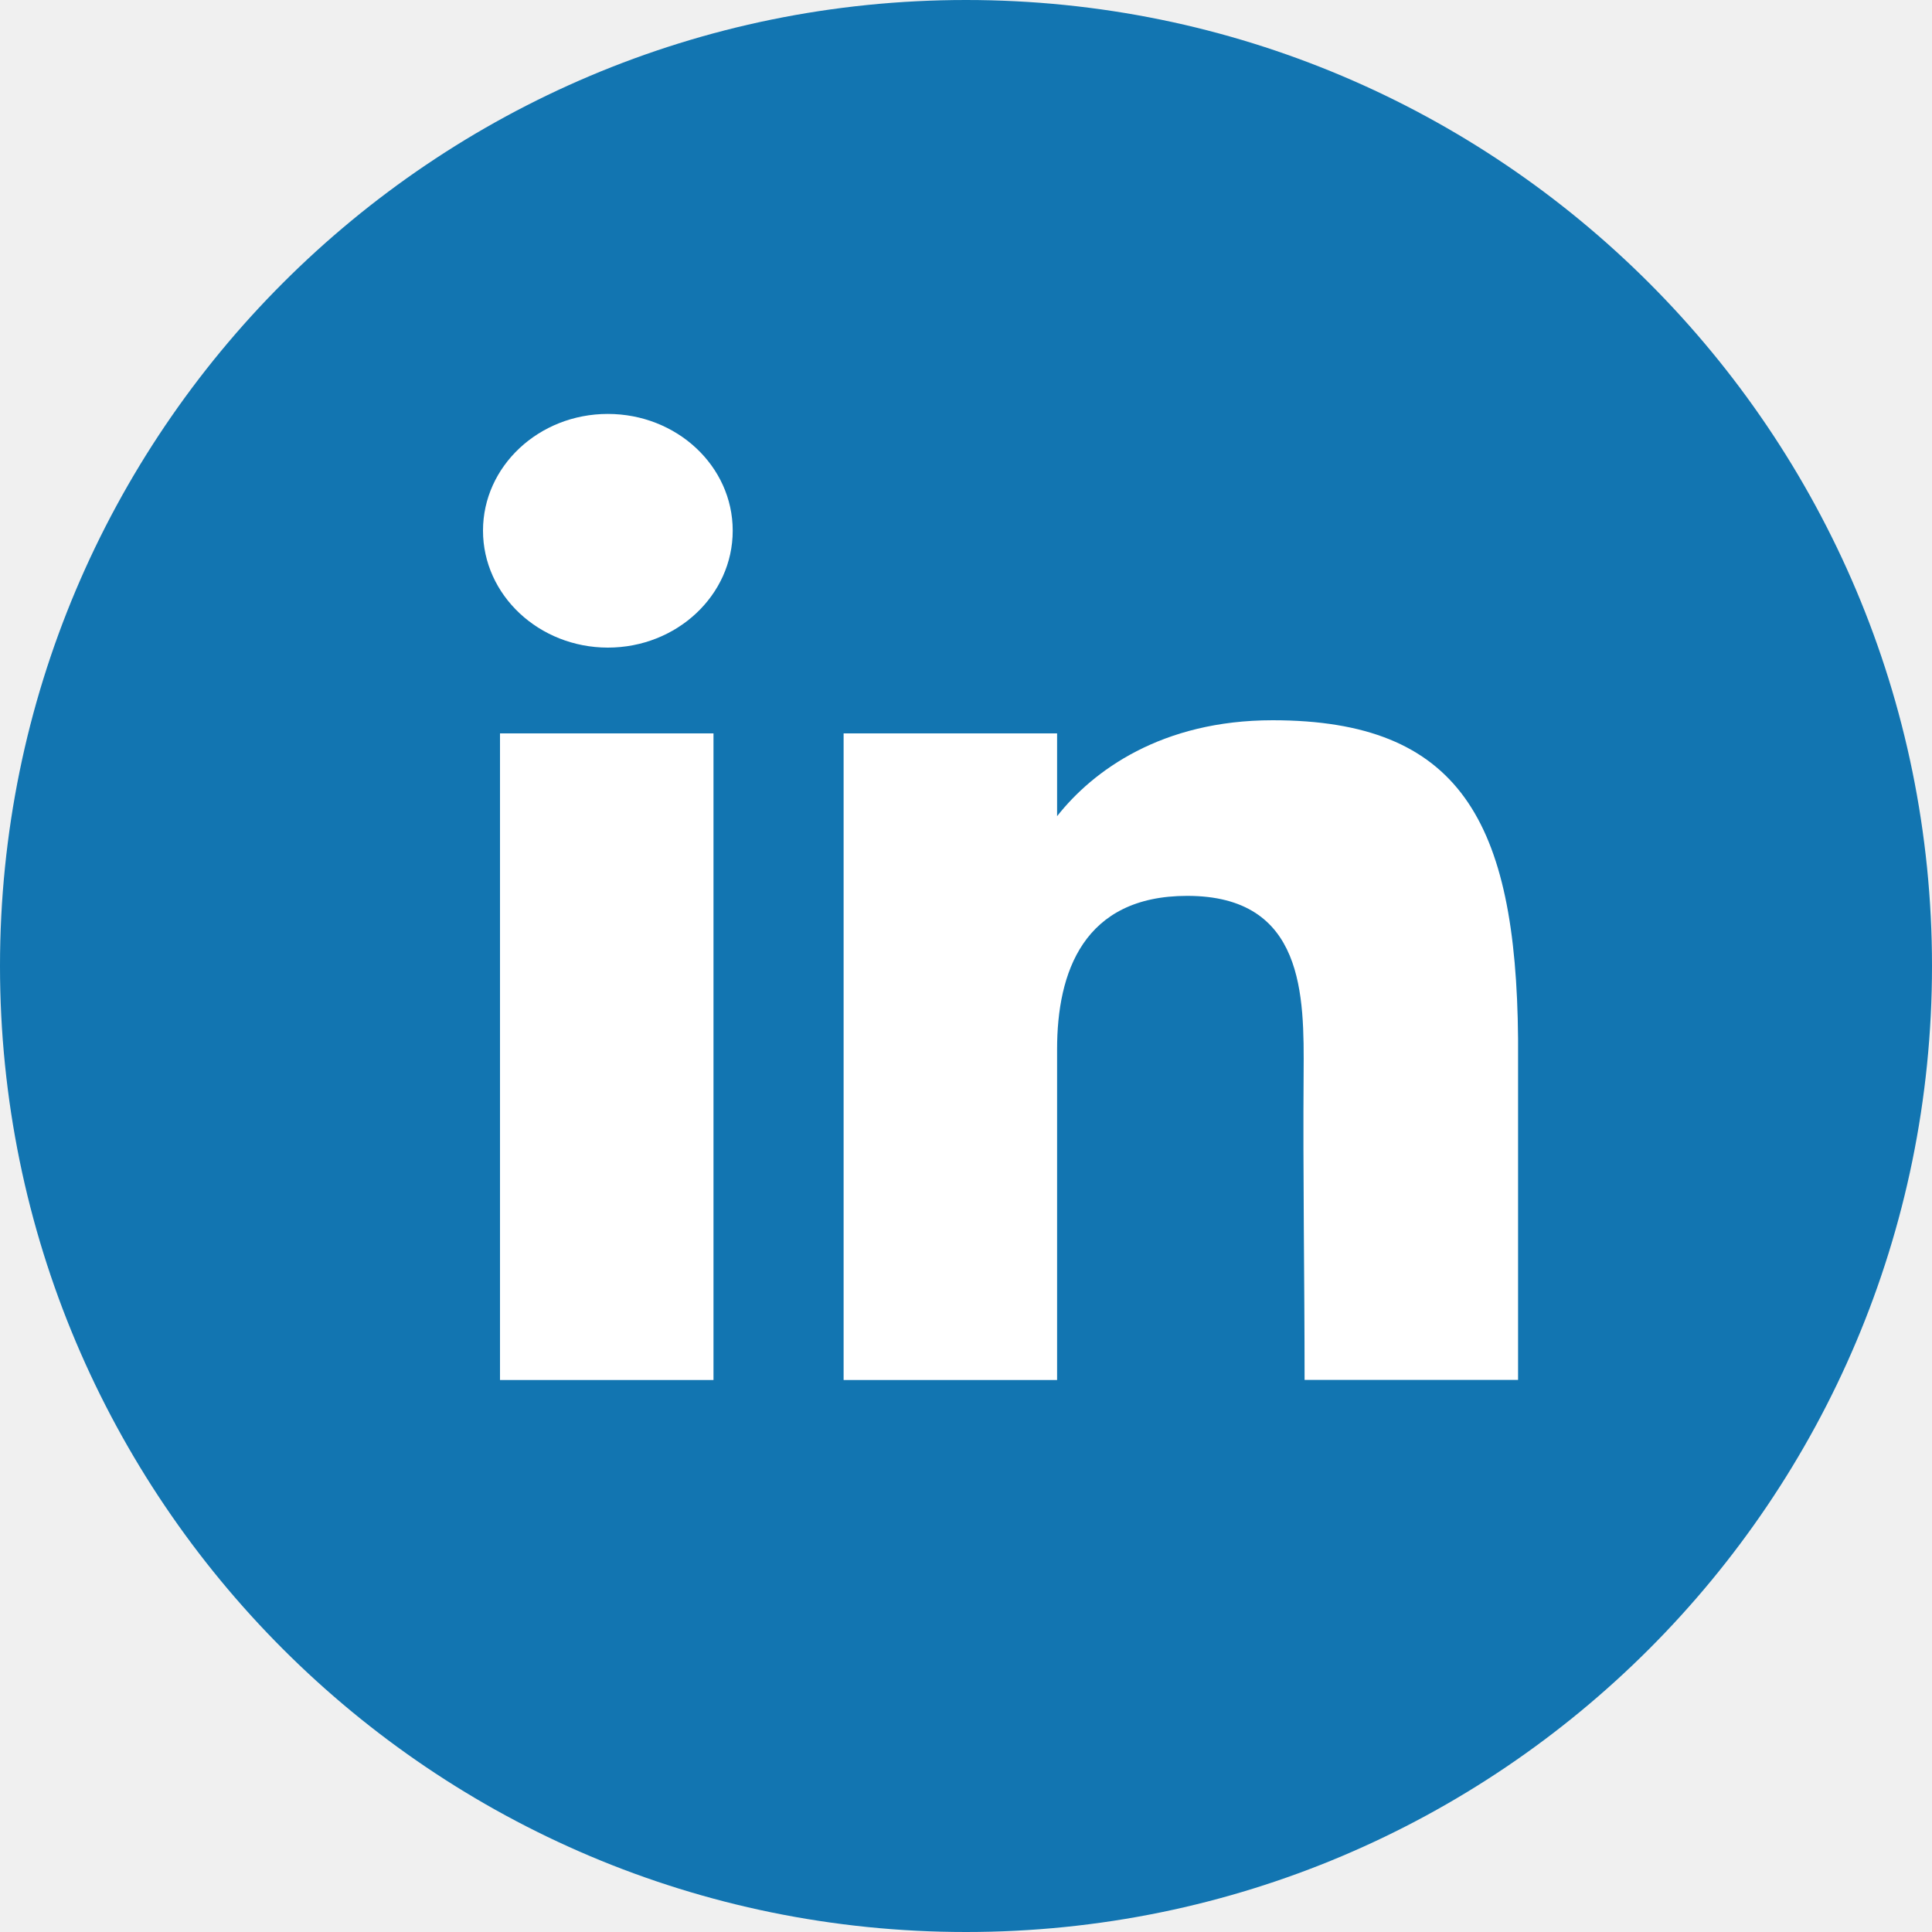
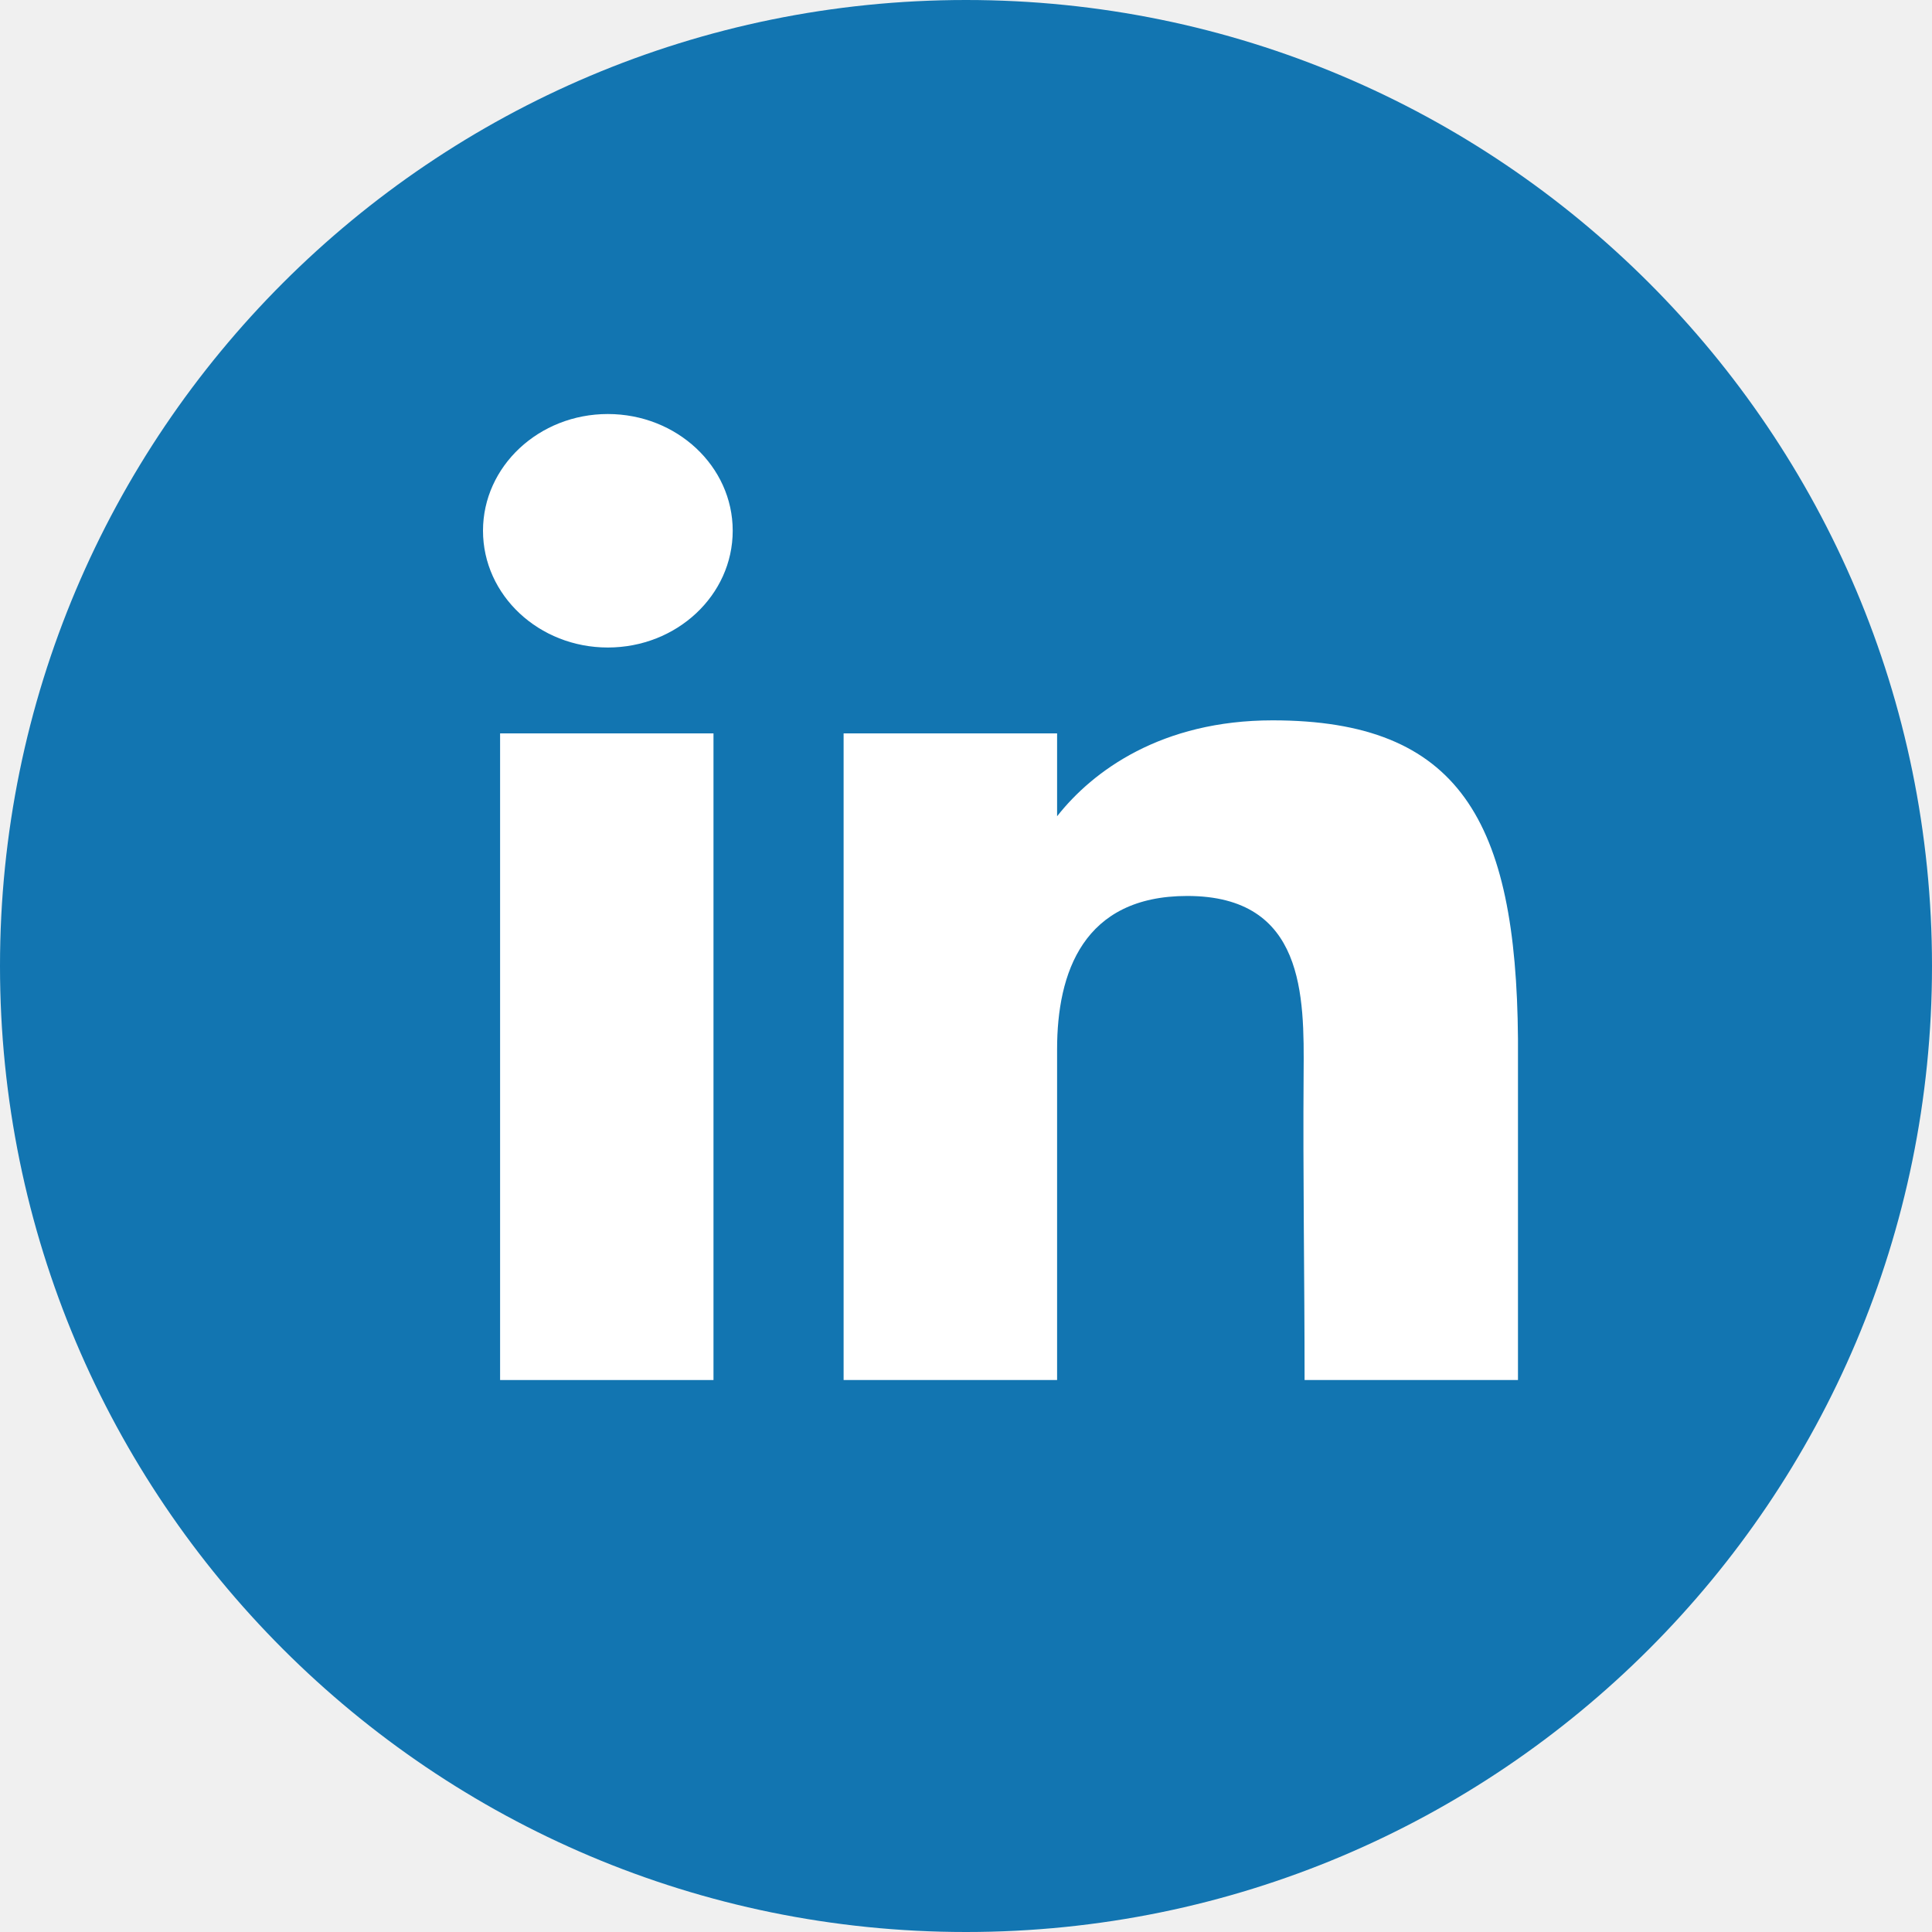
- <svg xmlns="http://www.w3.org/2000/svg" width="20" height="20" fill="none">
-   <rect width="20" height="20" fill="#1275B1" rx="10" />
-   <path fill="#fff" d="M7.585 5.494c0 .668-.579 1.21-1.293 1.21C5.58 6.703 5 6.161 5 5.493c0-.667.579-1.208 1.292-1.208.714 0 1.293.54 1.293 1.208ZM5.177 7.592h2.209v6.694h-2.21V7.592ZM10.943 7.592h-2.21v6.694h2.21V10.86c0-.791.27-1.586 1.347-1.586 1.218 0 1.21 1.035 1.205 1.837-.008 1.048.01 2.118.01 3.174h2.21v-3.533c-.02-2.256-.607-3.296-2.541-3.296-1.149 0-1.86.522-2.231.993v-.858Z" />
+ <svg xmlns="http://www.w3.org/2000/svg" width="20" height="20" viewBox="0 0 20 20" fill="none">
+   <g id="Social Icon">
+     <rect id="bg" width="20" height="20" rx="10" fill="#1275B1" />
+     <g id="linked_in">
+       <path d="M7.585 5.494C7.585 6.162 7.006 6.703 6.292 6.703C5.579 6.703 5 6.162 5 5.494C5 4.827 5.579 4.286 6.292 4.286C7.006 4.286 7.585 4.827 7.585 5.494Z" fill="white" />
+       <path d="M5.177 7.592H7.386V14.286H5.177V7.592Z" fill="white" />
+       <path d="M10.943 7.592H8.733V14.286H10.943C10.943 14.286 10.943 12.178 10.943 10.861C10.943 10.07 11.213 9.275 12.29 9.275C13.508 9.275 13.501 10.31 13.495 11.112C13.487 12.16 13.505 13.23 13.505 14.286H15.714V10.753C15.696 8.497 15.108 7.457 13.174 7.457C12.025 7.457 11.313 7.979 10.943 8.45V7.592Z" fill="white" />
+     </g>
+   </g>
</svg>
